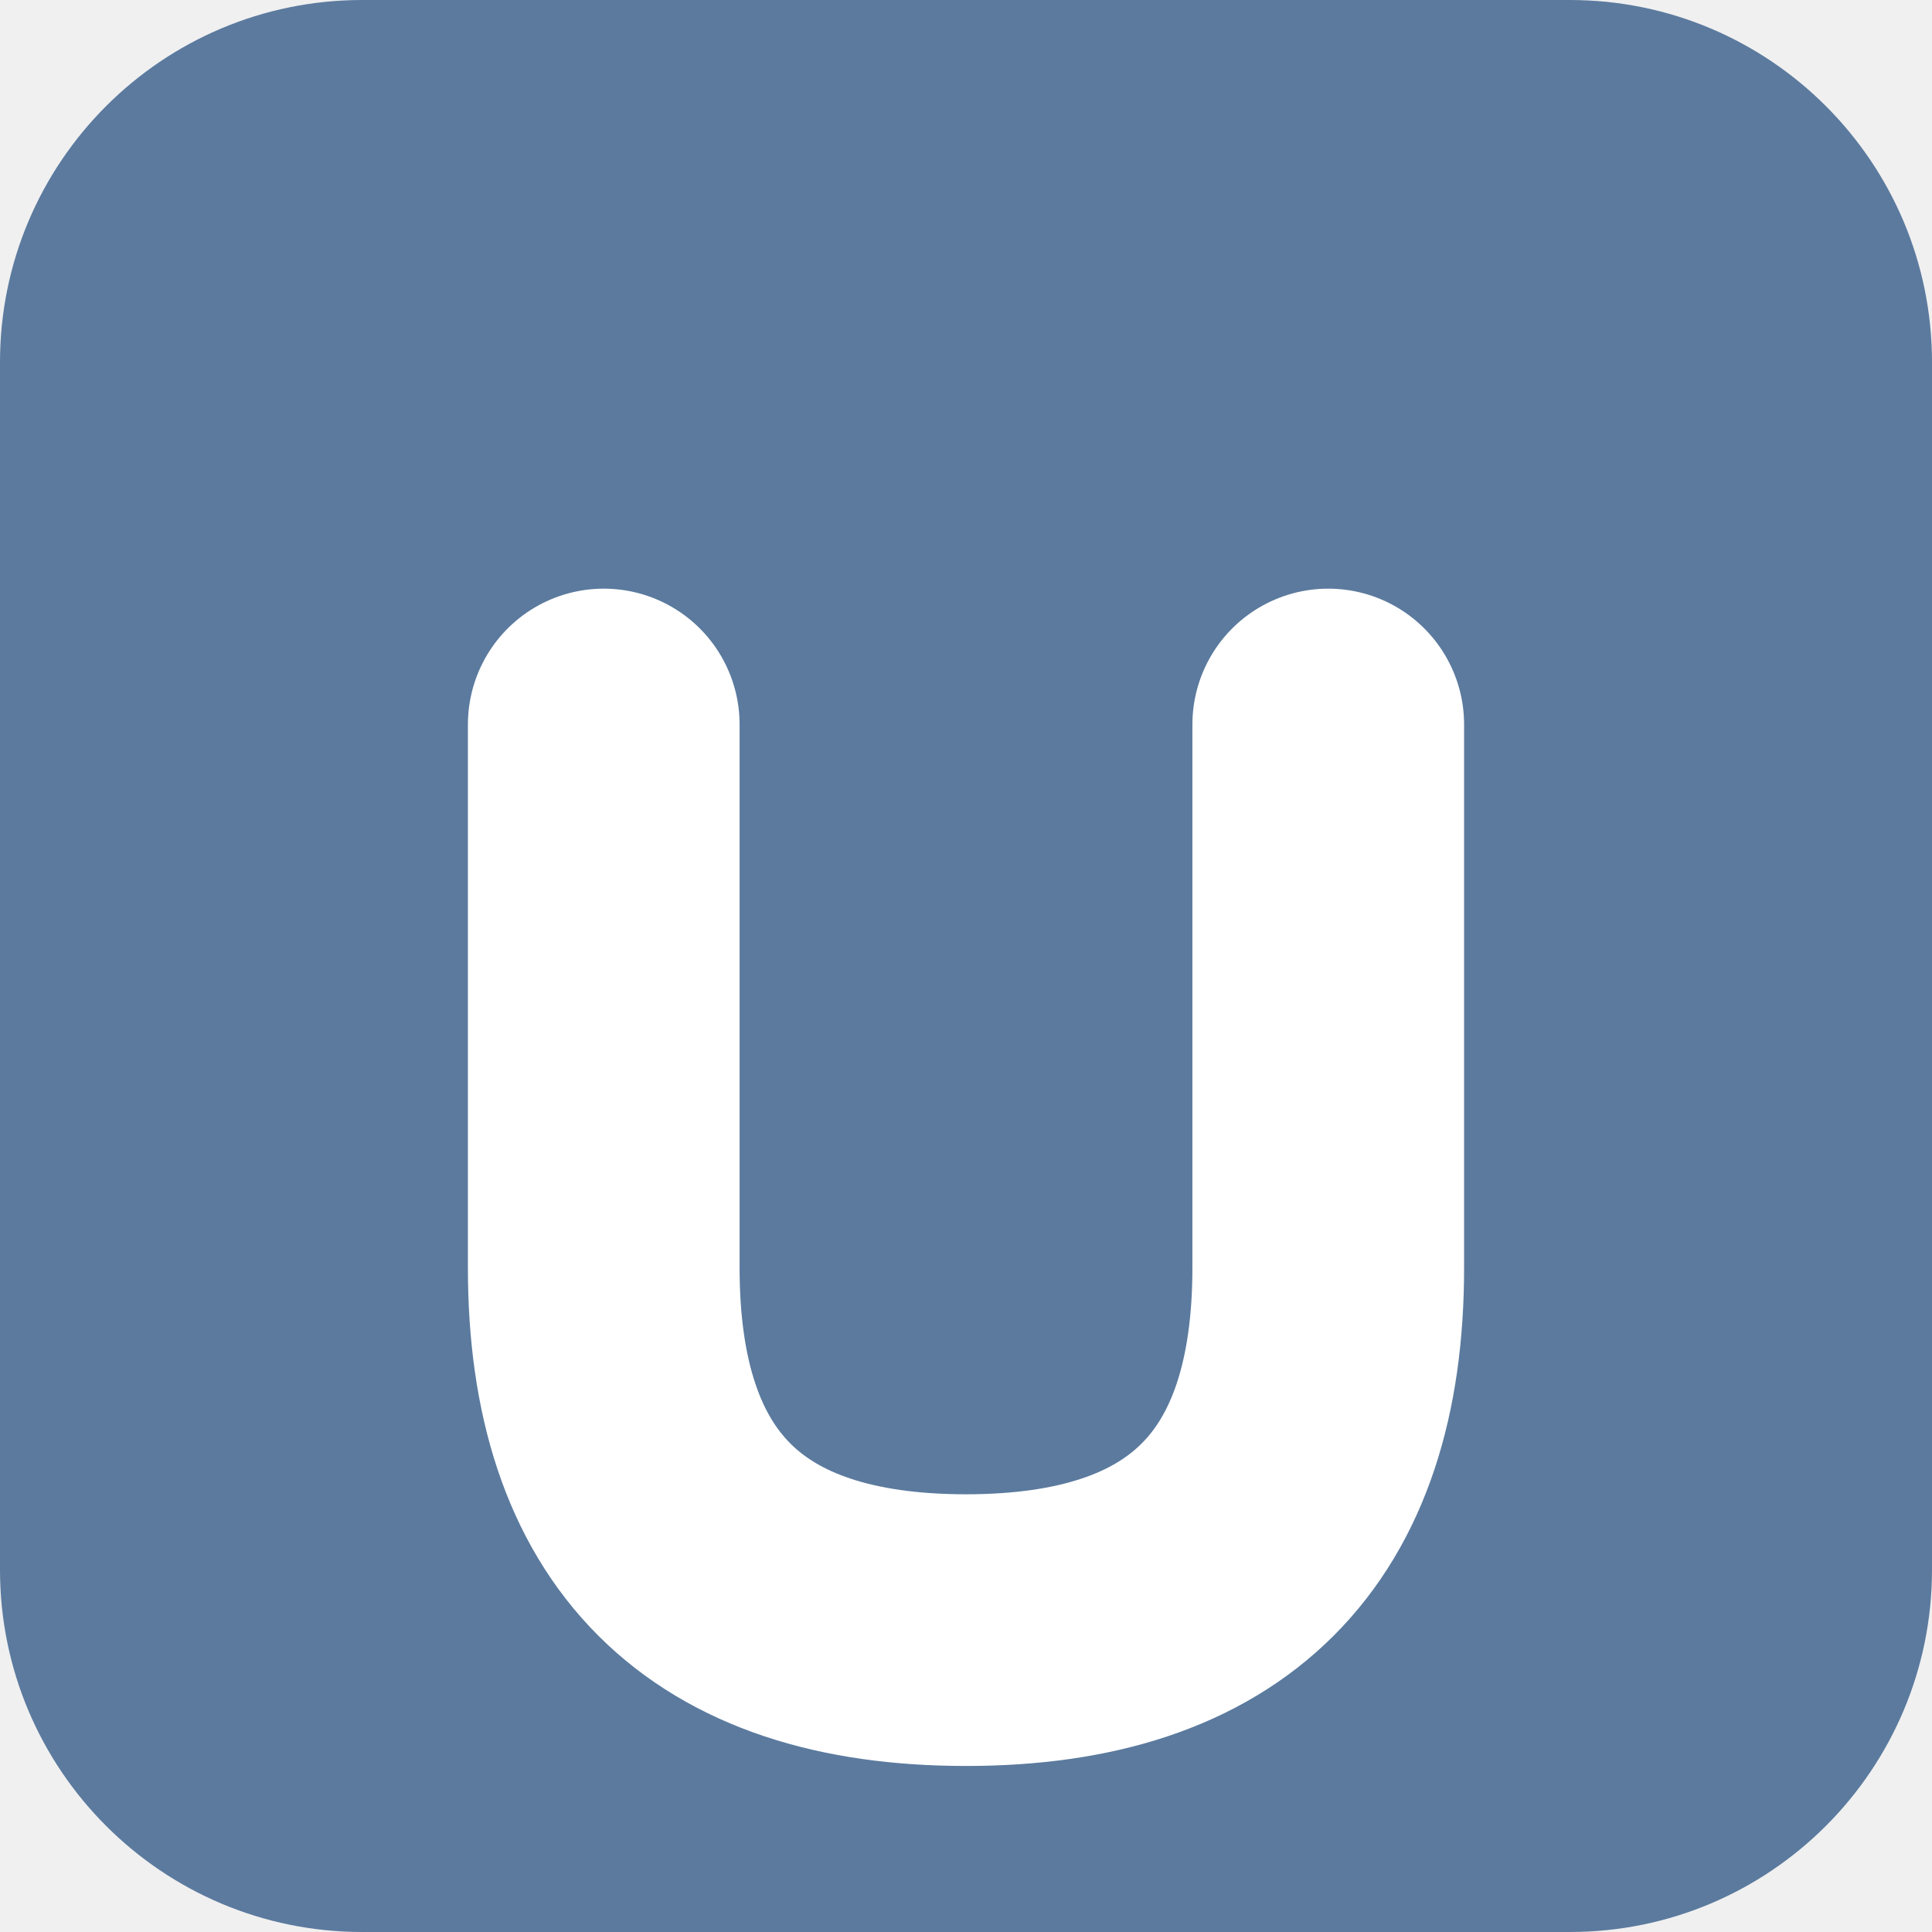
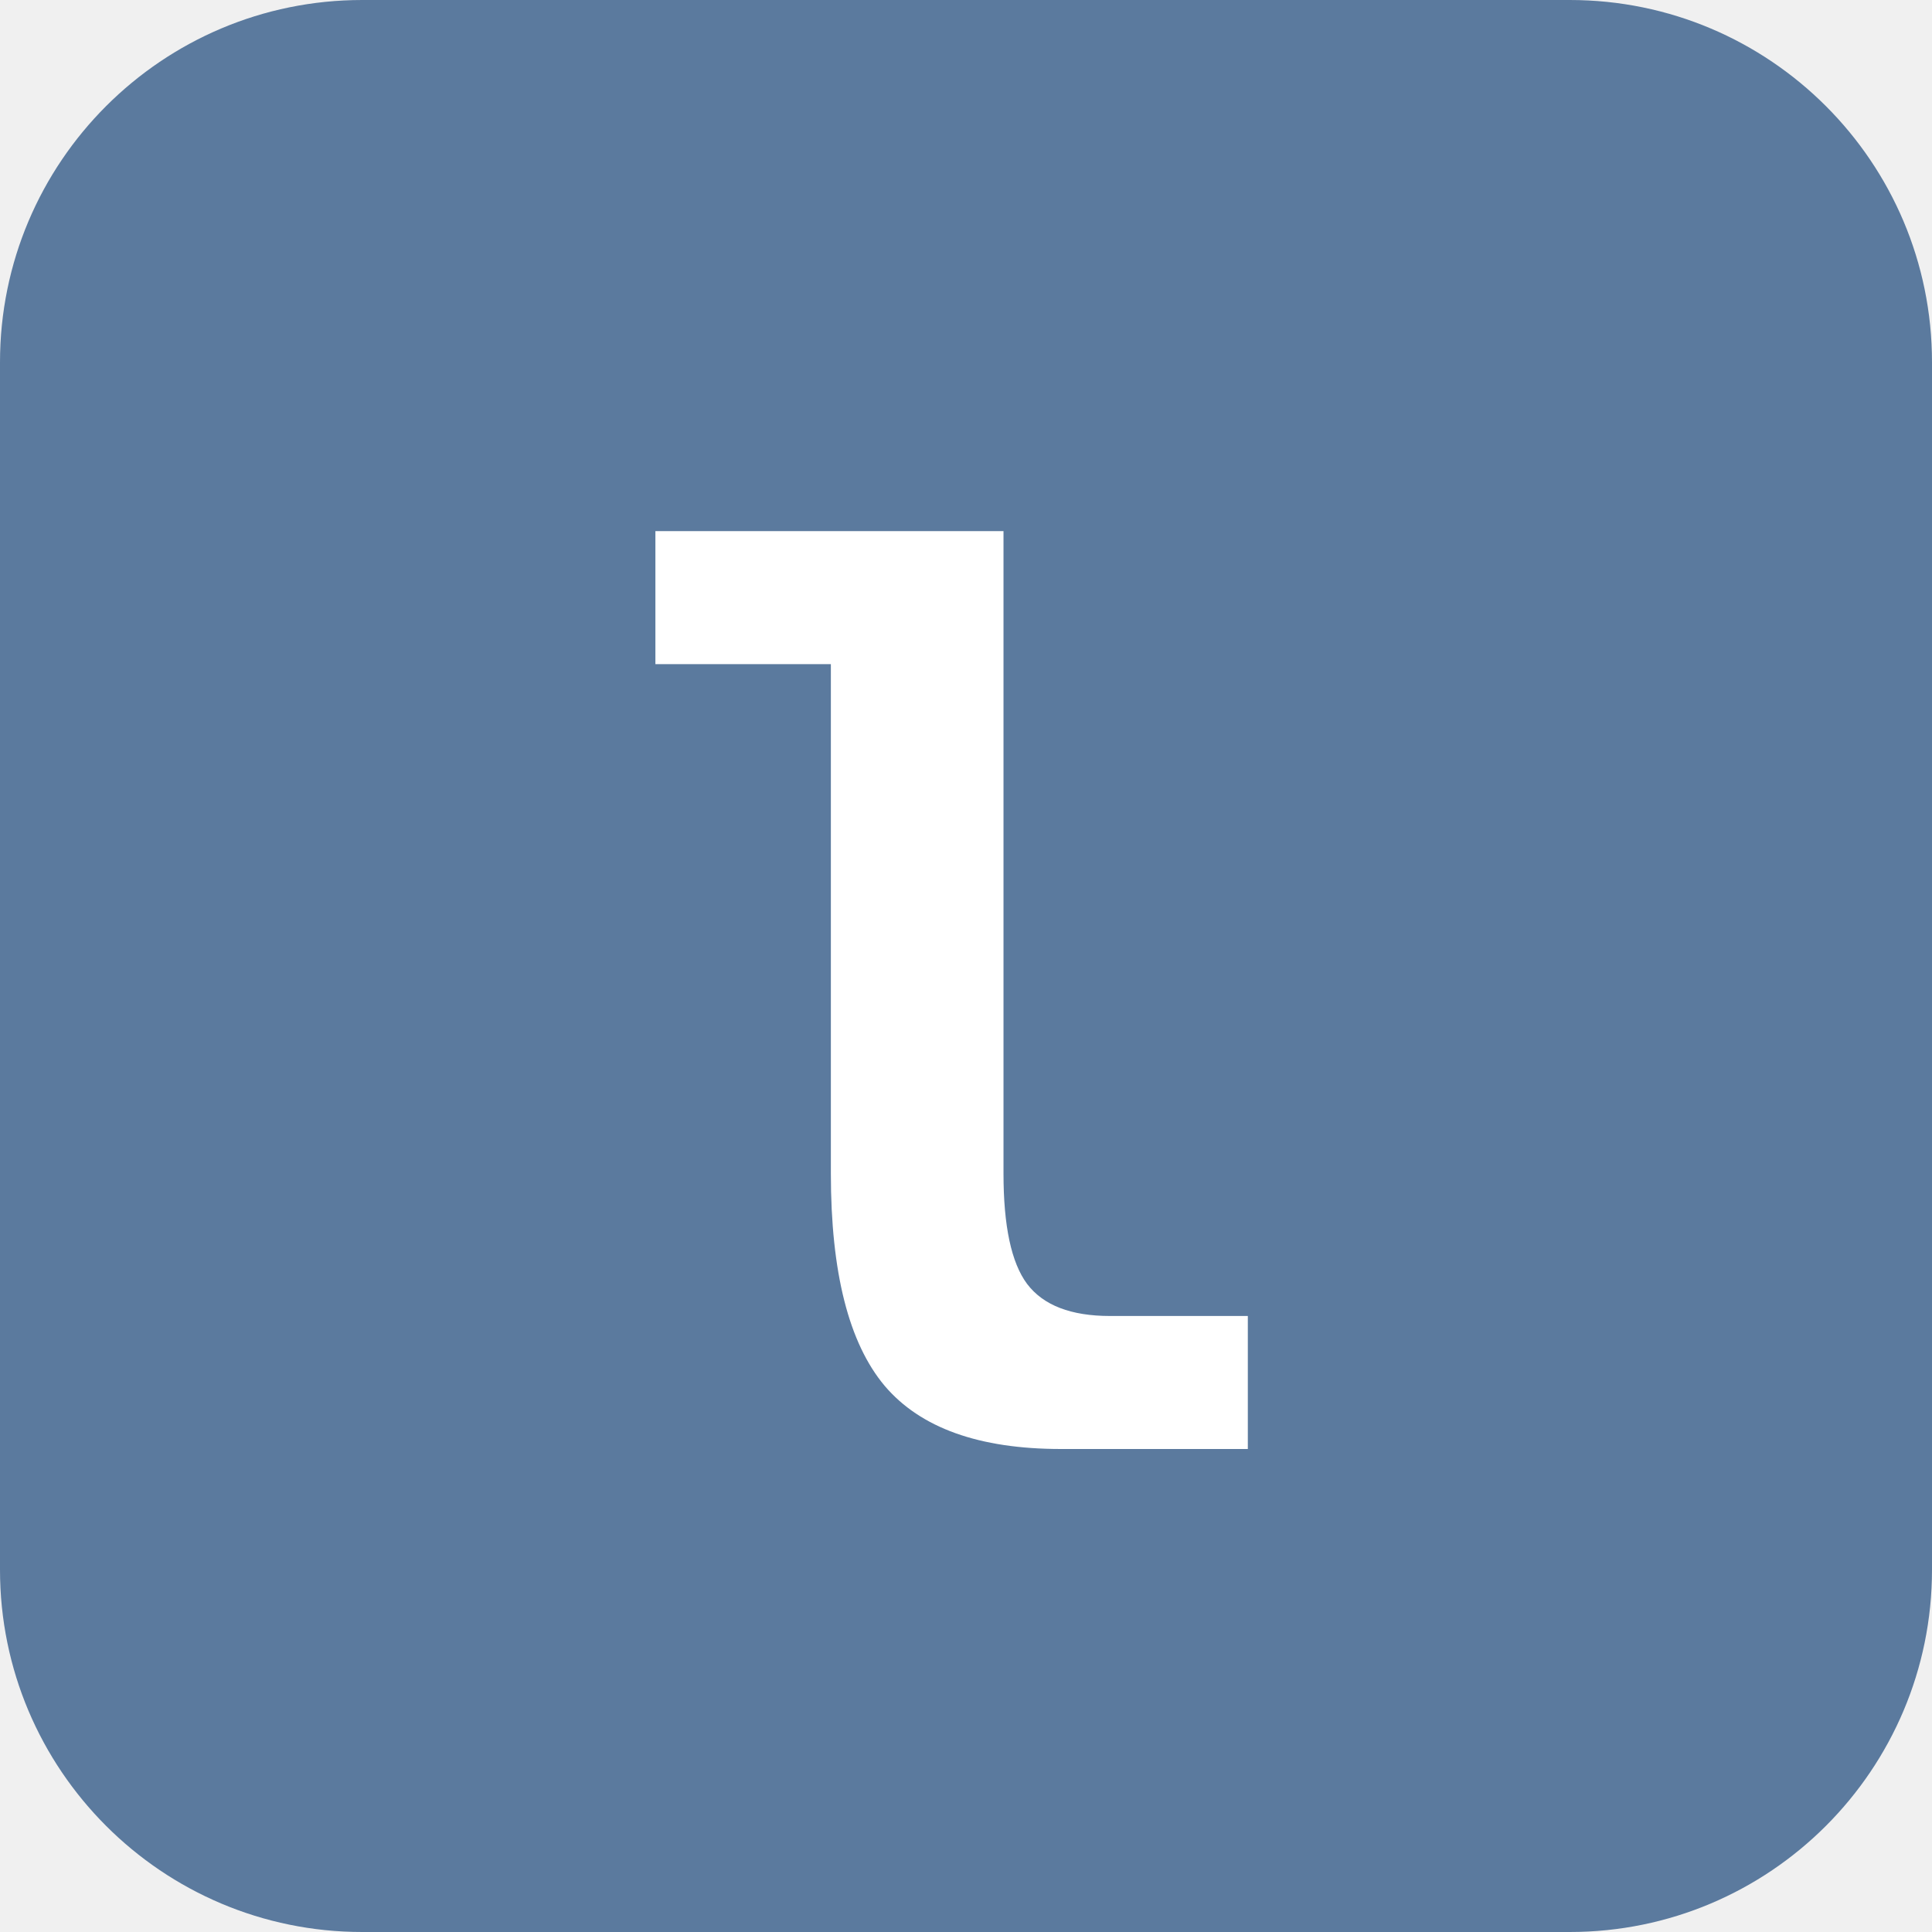
<svg xmlns="http://www.w3.org/2000/svg" viewBox="0 0 32 32">
  <rect width="32" height="32" rx="6" fill="#5B7A9E" />
-   <path d="M10 12 L10 21 Q10 27 16 27 Q22 27 22 21 L22 12" stroke="#FFFFFF" stroke-width="4.5" stroke-linecap="round" stroke-linejoin="round" fill="none" />
+   <text x="16" y="24" text-anchor="middle" font-family="'SF Mono','Monaco','Menlo','Consolas',monospace" font-size="20" font-weight="600" fill="#FFFFFF">l</text>
</svg>
